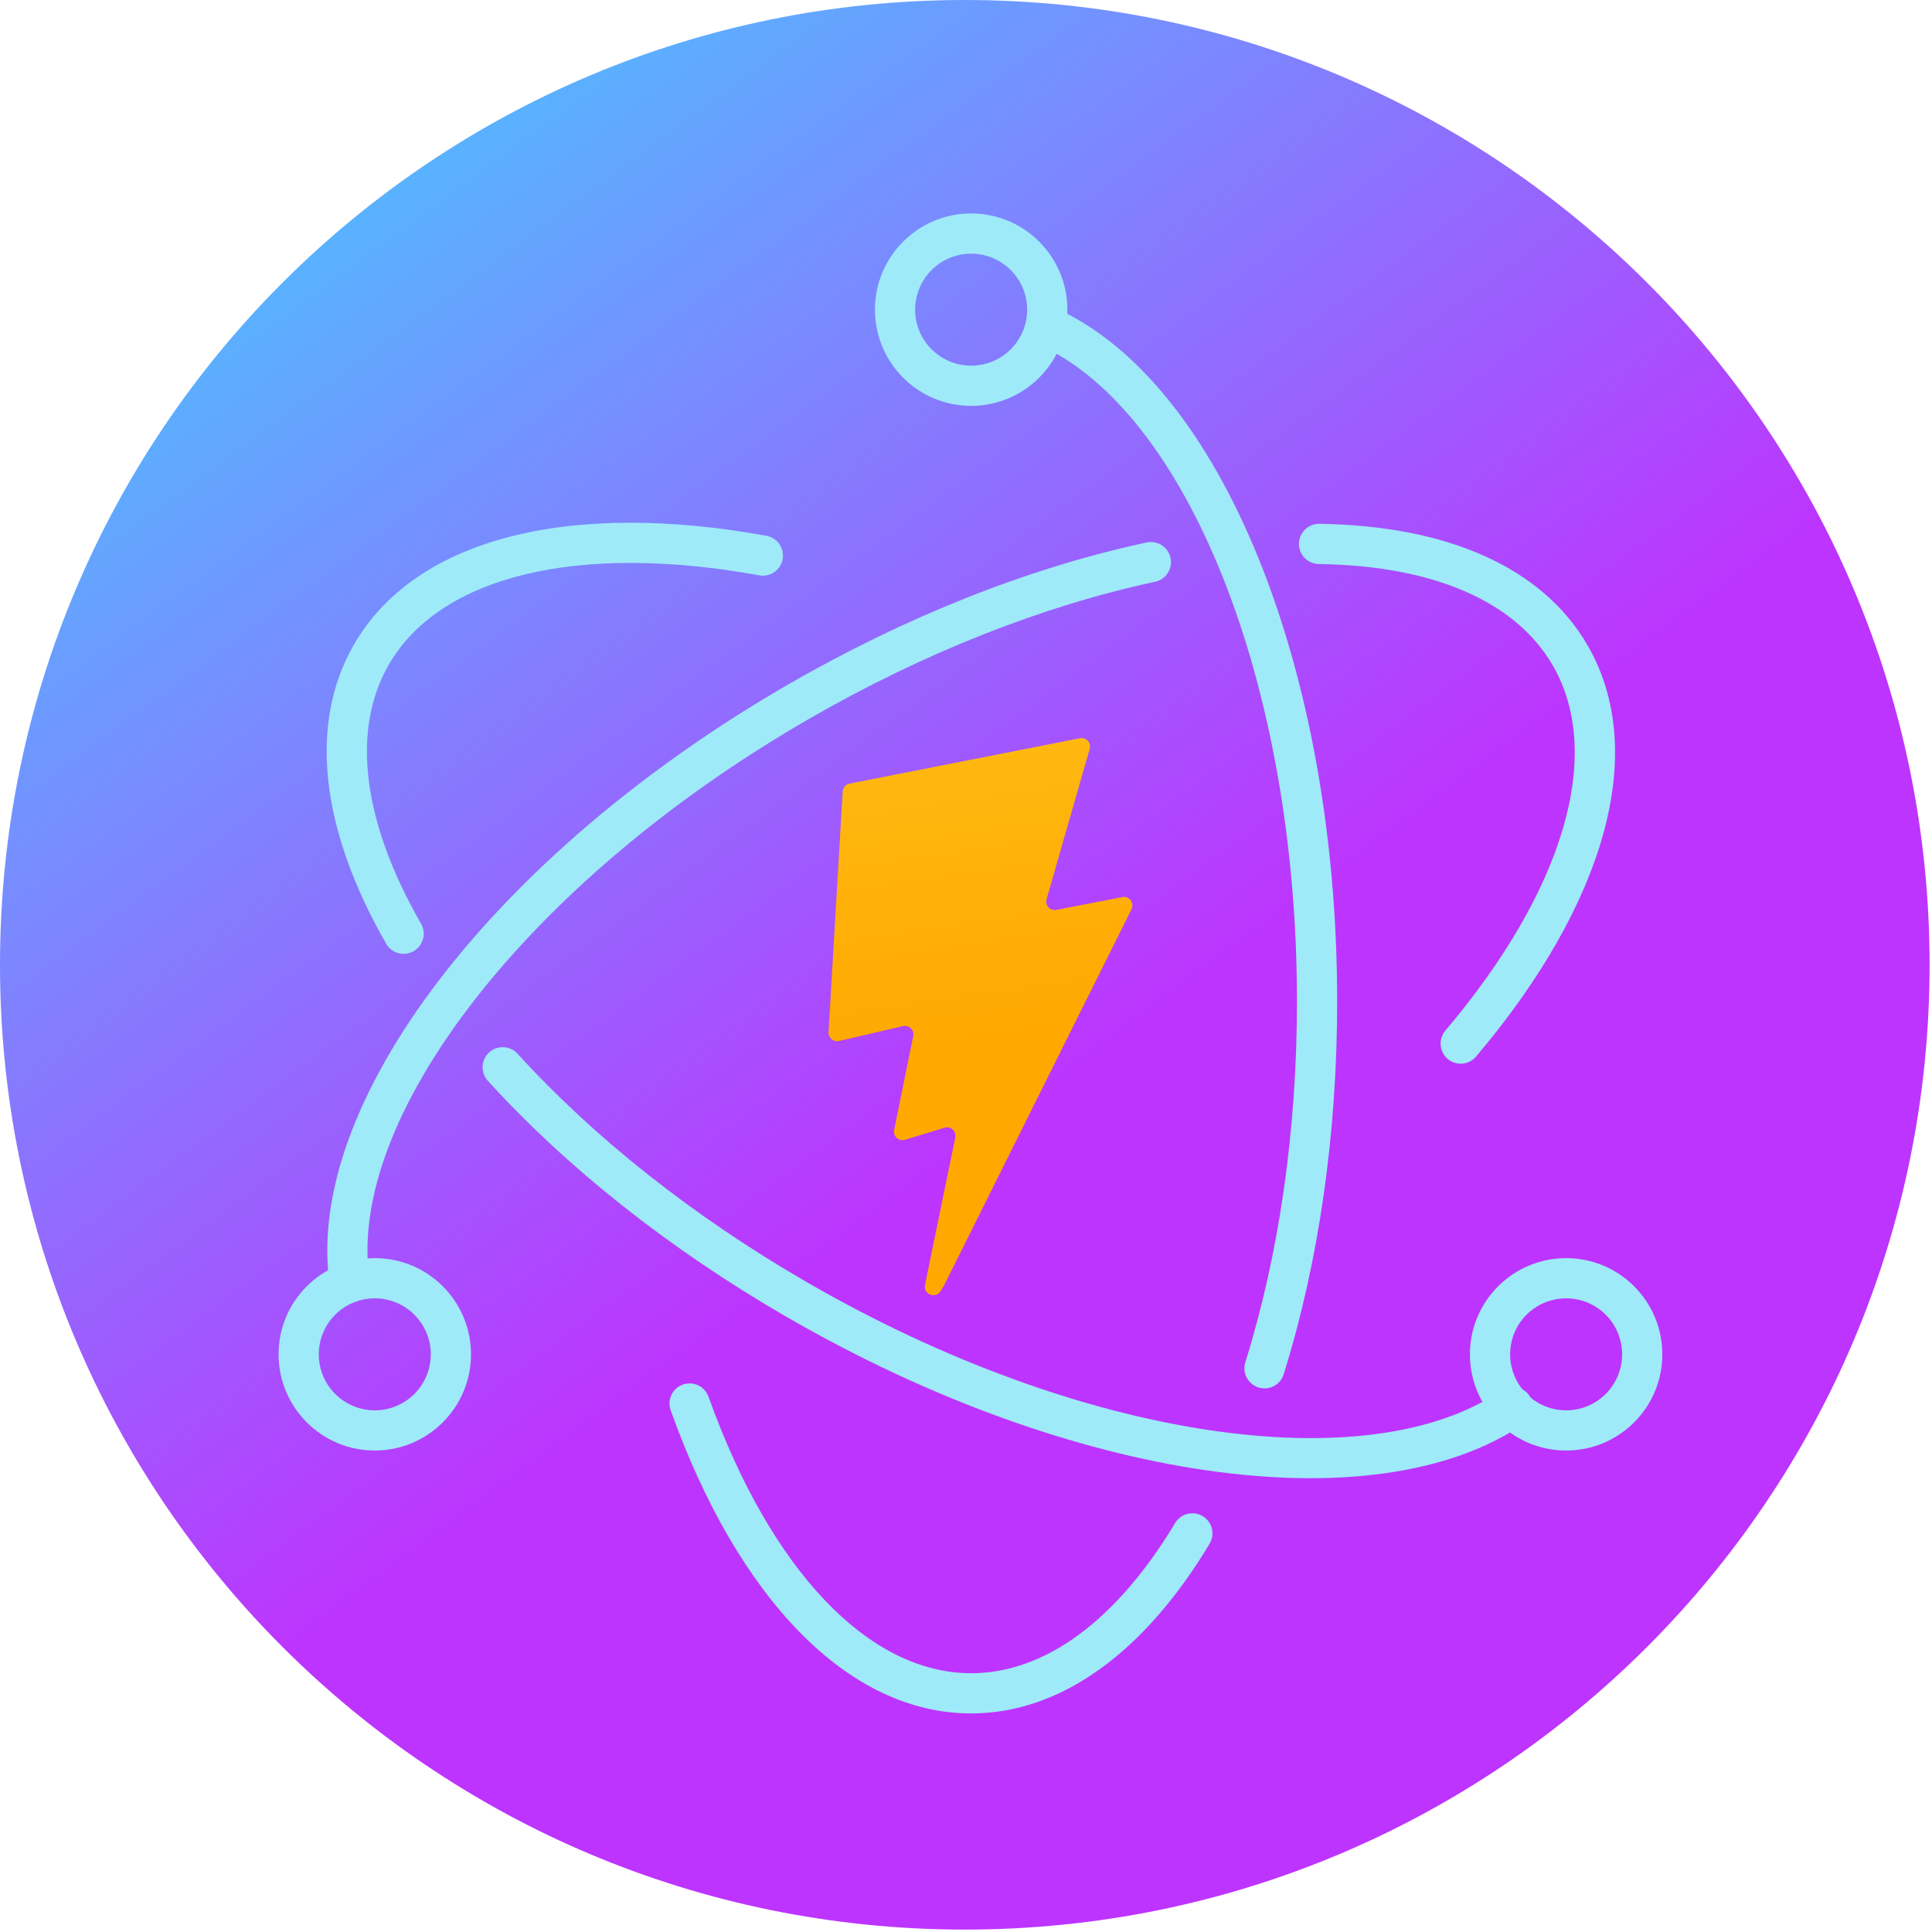
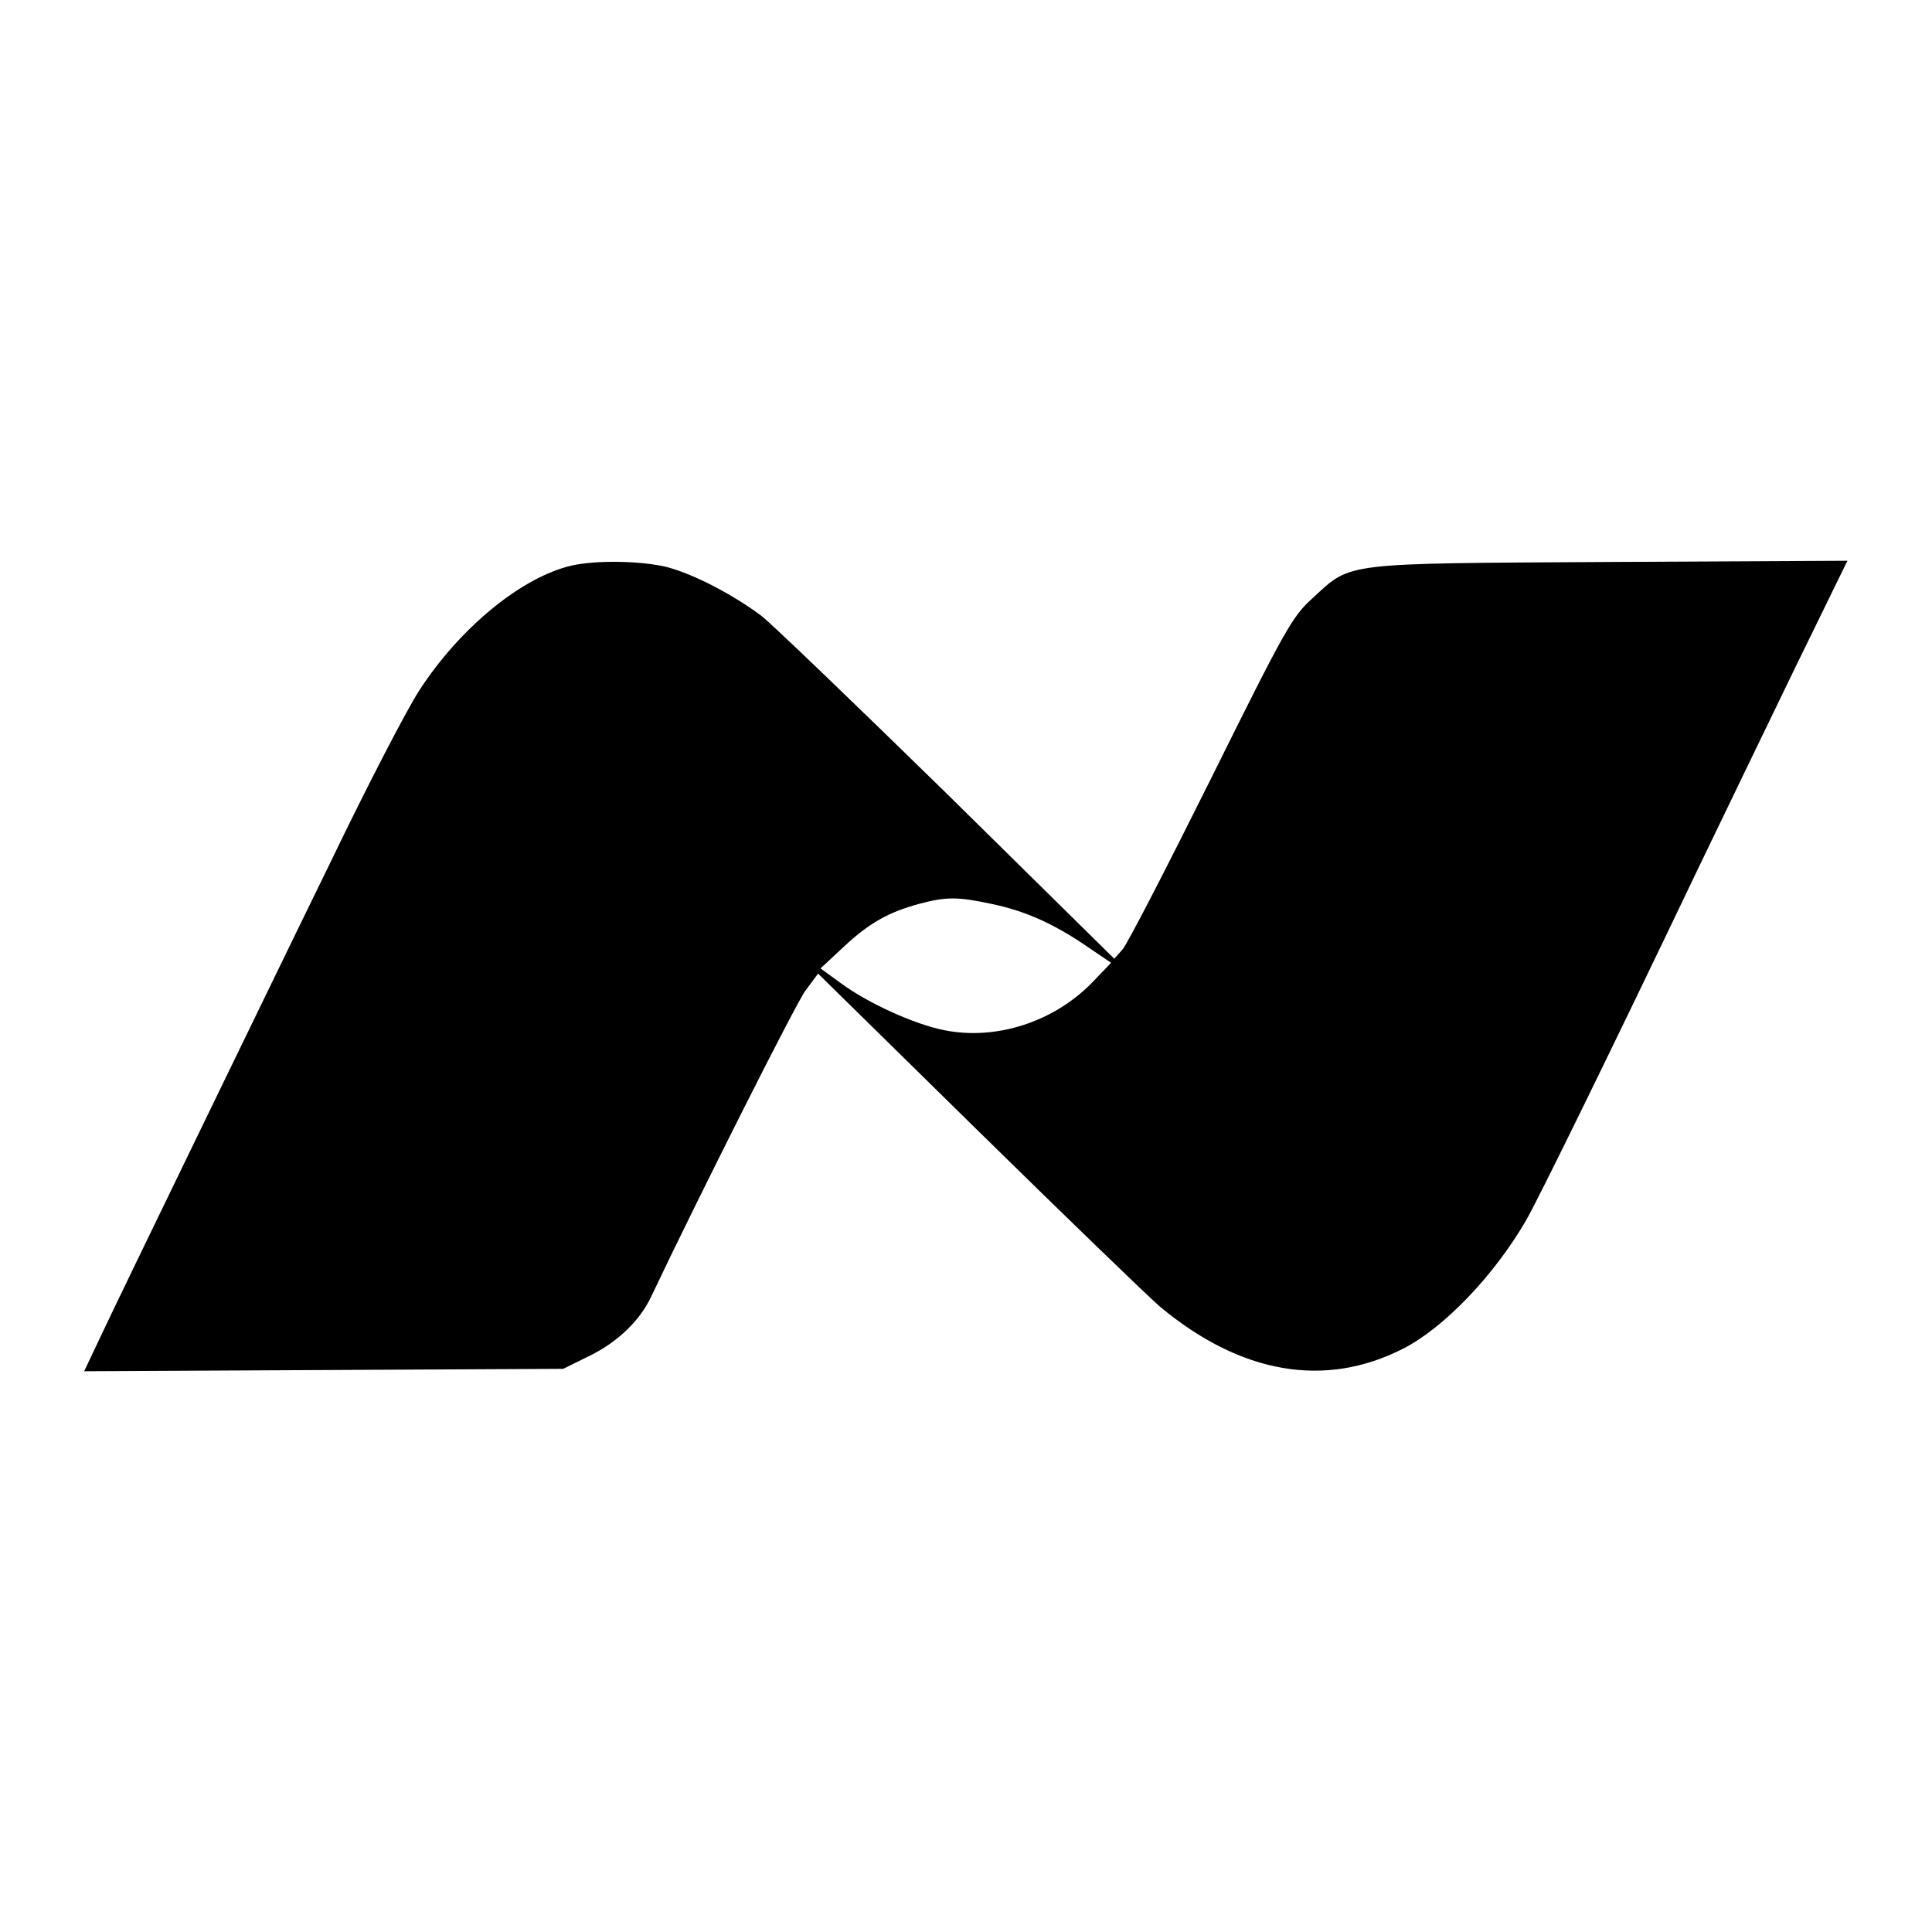
- <svg xmlns="http://www.w3.org/2000/svg" width="534" height="534" viewBox="0 0 534 534" fill="none">
-   <path d="M266.667 533.333C413.943 533.333 533.333 413.943 533.333 266.667C533.333 119.391 413.943 0 266.667 0C119.391 0 0 119.391 0 266.667C0 413.943 119.391 533.333 266.667 533.333Z" fill="url(#paint0_linear)" />
-   <path d="M408.012 291.99C443.487 250.081 455.873 207.931 438.835 178.423C426.3 156.708 399.798 145.244 364.575 144.785C363.115 144.788 361.715 145.364 360.677 146.39C359.639 147.417 359.046 148.81 359.027 150.27C359.008 151.729 359.565 153.138 360.576 154.191C361.587 155.243 362.972 155.856 364.431 155.896C396.108 156.308 418.942 166.185 429.215 183.979C443.365 208.49 432.319 246.077 399.531 284.81C399.05 285.366 398.684 286.011 398.454 286.709C398.224 287.408 398.135 288.144 398.192 288.877C398.249 289.61 398.45 290.324 398.785 290.978C399.12 291.632 399.581 292.214 400.142 292.689C400.703 293.163 401.352 293.522 402.053 293.744C402.753 293.966 403.491 294.047 404.223 293.982C404.955 293.917 405.667 293.708 406.317 293.366C406.968 293.023 407.544 292.556 408.012 291.99ZM316.844 149.958C284.769 156.831 250.627 170.269 217.84 189.198C136.71 236.037 83.787 305.106 91.137 355.187C91.235 355.916 91.477 356.618 91.849 357.253C92.22 357.888 92.713 358.442 93.301 358.885C93.888 359.327 94.557 359.649 95.27 359.831C95.982 360.013 96.724 360.051 97.451 359.944C98.179 359.837 98.878 359.587 99.508 359.208C100.138 358.829 100.687 358.329 101.122 357.736C101.558 357.144 101.871 356.47 102.044 355.756C102.217 355.041 102.247 354.299 102.131 353.573C95.604 309.106 145.771 243.637 223.396 198.821C255.202 180.456 288.26 167.446 319.171 160.823C319.894 160.68 320.582 160.395 321.194 159.984C321.806 159.573 322.33 159.044 322.736 158.429C323.142 157.813 323.421 157.123 323.557 156.398C323.693 155.673 323.684 154.929 323.529 154.208C323.375 153.487 323.078 152.804 322.657 152.199C322.236 151.593 321.699 151.078 321.077 150.682C320.455 150.287 319.76 150.019 319.033 149.895C318.306 149.771 317.562 149.792 316.844 149.958V149.958Z" fill="#9feaf9" />
-   <path d="M211.933 148.108C157.756 138.242 114.919 148.569 97.846 178.14C85.106 200.206 88.748 229.462 106.679 260.735C107.033 261.385 107.513 261.957 108.092 262.419C108.67 262.88 109.334 263.221 110.046 263.423C110.758 263.624 111.503 263.681 112.237 263.59C112.971 263.5 113.68 263.264 114.322 262.896C114.963 262.528 115.525 262.035 115.974 261.447C116.423 260.859 116.75 260.188 116.936 259.472C117.121 258.755 117.162 258.01 117.056 257.277C116.95 256.545 116.698 255.842 116.317 255.208C100.167 227.037 97.023 201.79 107.469 183.696C121.652 159.131 159.86 149.919 209.942 159.04C211.381 159.279 212.856 158.943 214.05 158.104C215.243 157.265 216.059 155.99 216.32 154.555C216.582 153.119 216.268 151.639 215.448 150.433C214.627 149.227 213.364 148.392 211.933 148.108Z" fill="#9feaf9" />
-   <path d="M298.488 204.045L234.806 216.594C233.76 216.8 232.985 217.692 232.922 218.763L229.004 285.297C228.912 286.864 230.343 288.081 231.864 287.728L249.594 283.613C251.253 283.228 252.752 284.698 252.411 286.375L247.143 312.315C246.789 314.061 248.419 315.554 250.114 315.036L261.065 311.69C262.762 311.172 264.394 312.669 264.035 314.416L255.664 355.162C255.14 357.711 258.511 359.101 259.917 356.916L260.856 355.456L312.747 251.312C313.616 249.569 312.117 247.58 310.213 247.95L291.963 251.492C290.248 251.824 288.789 250.218 289.273 248.531L301.184 207.005C301.669 205.315 300.205 203.707 298.488 204.045Z" fill="url(#paint1_linear)" />
-   <path d="M217.677 364.14C185.219 345.402 156.758 322.821 134.852 298.748C134.358 298.209 133.975 297.577 133.725 296.89C133.475 296.202 133.363 295.472 133.396 294.742C133.429 294.011 133.606 293.294 133.917 292.632C134.228 291.97 134.666 291.375 135.207 290.883C135.748 290.391 136.381 290.01 137.07 289.763C137.758 289.516 138.489 289.407 139.219 289.443C139.95 289.479 140.666 289.658 141.327 289.972C141.988 290.285 142.581 290.726 143.071 291.269C164.185 314.473 191.746 336.34 223.233 354.519C298.527 397.99 378.002 409.51 414.906 384.348C415.508 383.922 416.189 383.619 416.91 383.459C417.63 383.299 418.375 383.284 419.101 383.414C419.827 383.545 420.52 383.819 421.139 384.22C421.758 384.622 422.291 385.142 422.707 385.752C423.123 386.362 423.413 387.048 423.56 387.771C423.708 388.494 423.71 389.239 423.567 389.963C423.424 390.686 423.137 391.374 422.725 391.986C422.313 392.598 421.783 393.122 421.167 393.527C379.933 421.642 296.267 409.515 217.677 364.14Z" fill="#9feaf9" />
-   <path d="M185.408 389.906C203.958 441.698 234.302 473.587 268.423 473.587C293.308 473.587 316.331 456.623 334.285 426.758C334.674 426.133 334.934 425.436 335.051 424.709C335.168 423.982 335.139 423.239 334.967 422.523C334.794 421.807 334.481 421.133 334.045 420.539C333.609 419.945 333.06 419.444 332.428 419.065C331.797 418.685 331.097 418.435 330.368 418.329C329.639 418.222 328.897 418.262 328.184 418.445C327.47 418.628 326.8 418.951 326.213 419.396C325.626 419.84 325.133 420.397 324.762 421.033C308.627 447.873 288.808 462.475 268.423 462.475C240.079 462.475 213.015 434.033 195.871 386.162C195.636 385.461 195.264 384.814 194.776 384.259C194.288 383.704 193.694 383.252 193.029 382.929C192.364 382.606 191.641 382.419 190.903 382.379C190.165 382.339 189.426 382.447 188.73 382.696C188.034 382.945 187.395 383.331 186.85 383.83C186.304 384.329 185.864 384.932 185.555 385.604C185.246 386.275 185.074 387.001 185.049 387.74C185.024 388.479 185.147 389.215 185.41 389.906H185.408ZM354.829 379.775C364.433 349.092 369.59 313.696 369.59 276.81C369.59 184.771 337.375 105.429 291.492 85.056C290.151 84.495 288.644 84.481 287.294 85.017C285.943 85.554 284.857 86.598 284.267 87.927C283.677 89.255 283.631 90.761 284.139 92.123C284.647 93.484 285.668 94.593 286.983 95.21C327.906 113.383 358.477 188.681 358.477 276.81C358.477 312.596 353.483 346.873 344.227 376.456C343.997 377.156 343.908 377.894 343.966 378.628C344.024 379.362 344.227 380.077 344.564 380.732C344.901 381.387 345.364 381.968 345.928 382.442C346.491 382.917 347.143 383.274 347.846 383.494C348.549 383.714 349.288 383.792 350.021 383.724C350.754 383.655 351.467 383.442 352.117 383.096C352.767 382.75 353.341 382.278 353.807 381.708C354.273 381.138 354.621 380.481 354.831 379.775H354.829ZM459.462 374.333C459.462 359.648 447.558 347.744 432.873 347.744C418.187 347.744 406.283 359.648 406.283 374.333C406.283 389.019 418.187 400.923 432.873 400.923C447.558 400.923 459.462 389.019 459.462 374.333ZM448.352 374.333C448.352 376.366 447.952 378.379 447.174 380.257C446.396 382.135 445.256 383.841 443.818 385.279C442.381 386.716 440.674 387.856 438.796 388.634C436.918 389.412 434.906 389.812 432.873 389.812C430.84 389.812 428.827 389.412 426.949 388.634C425.071 387.856 423.365 386.716 421.927 385.279C420.49 383.841 419.35 382.135 418.572 380.257C417.794 378.379 417.394 376.366 417.394 374.333C417.394 370.228 419.025 366.291 421.927 363.388C424.83 360.485 428.768 358.854 432.873 358.854C436.978 358.854 440.915 360.485 443.818 363.388C446.721 366.291 448.352 370.228 448.352 374.333ZM103.59 400.923C118.277 400.923 130.181 389.019 130.181 374.333C130.181 359.648 118.275 347.744 103.59 347.744C88.906 347.744 77 359.648 77 374.333C77 389.019 88.906 400.923 103.59 400.923ZM103.59 389.812C99.484 389.812 95.547 388.182 92.644 385.279C89.741 382.376 88.11 378.439 88.11 374.333C88.11 370.228 89.741 366.291 92.644 363.388C95.547 360.485 99.484 358.854 103.59 358.854C107.695 358.854 111.632 360.485 114.535 363.388C117.438 366.291 119.069 370.228 119.069 374.333C119.069 378.439 117.438 382.376 114.535 385.279C111.632 388.182 107.695 389.812 103.59 389.812Z" fill="#9feaf9" />
-   <path d="M268.423 112.179C283.108 112.179 295.013 100.275 295.013 85.59C295.013 70.904 283.108 59 268.423 59C253.738 59 241.833 70.904 241.833 85.59C241.833 100.275 253.738 112.179 268.423 112.179ZM268.423 101.069C264.318 101.069 260.38 99.438 257.478 96.535C254.575 93.632 252.944 89.695 252.944 85.59C252.944 81.484 254.575 77.547 257.478 74.644C260.38 71.741 264.318 70.11 268.423 70.11C272.528 70.11 276.465 71.741 279.368 74.644C282.271 77.547 283.902 81.484 283.902 85.59C283.902 89.695 282.271 93.632 279.368 96.535C276.465 99.438 272.528 101.069 268.423 101.069Z" fill="#9feaf9" />
-   <defs>
-     <linearGradient id="paint0_linear" x1="6" y1="33" x2="235" y2="344" gradientUnits="userSpaceOnUse">
-       <stop stop-color="#41D1FF" />
-       <stop offset="1" stop-color="#BD34FE" />
-     </linearGradient>
-     <linearGradient id="paint1_linear" x1="194.651" y1="8.818" x2="236.076" y2="292.989" gradientUnits="userSpaceOnUse">
-       <stop stop-color="#FFEA83" />
-       <stop offset="0.083" stop-color="#FFDD35" />
-       <stop offset="1" stop-color="#FFA800" />
-     </linearGradient>
-   </defs>
+ <svg xmlns="http://www.w3.org/2000/svg" version="1.0" width="482pt" height="482pt" viewBox="0 0 482 482" preserveAspectRatio="xMidYMid meet">
+   <g transform="translate(0,482) scale(0.1,-0.1)" fill="#000000" stroke="none">
+     <path d="M1426 3409 c-125 -29 -278 -155 -379 -310 -31 -47 -130 -238 -220 -425 -91 -186 -247 -508 -347 -714 -100 -206 -202 -417 -226 -468 l-44 -93 598 3 597 3 67 33 c69 34 124 87 152 146 120 253 361 731 385 764 l32 43 400 -393 c220 -216 424 -413 453 -438 202 -168 411 -204 606 -105 102 52 227 182 307 320 30 51 227 454 428 875 62 129 172 356 243 503 l131 268 -592 -3 c-674 -4 -644 0 -742 -90 -51 -46 -67 -74 -254 -451 -110 -221 -209 -413 -220 -425 l-21 -24 -417 411 c-230 225 -439 426 -464 445 -71 53 -167 103 -234 121 -64 16 -177 18 -239 4z m1047 -844 c83 -17 155 -49 237 -105 l62 -42 -48 -50 c-97 -99 -241 -144 -369 -118 -75 15 -191 68 -257 117 l-51 37 57 53 c64 60 112 87 189 108 67 18 97 18 180 0z" />
+   </g>
</svg>
